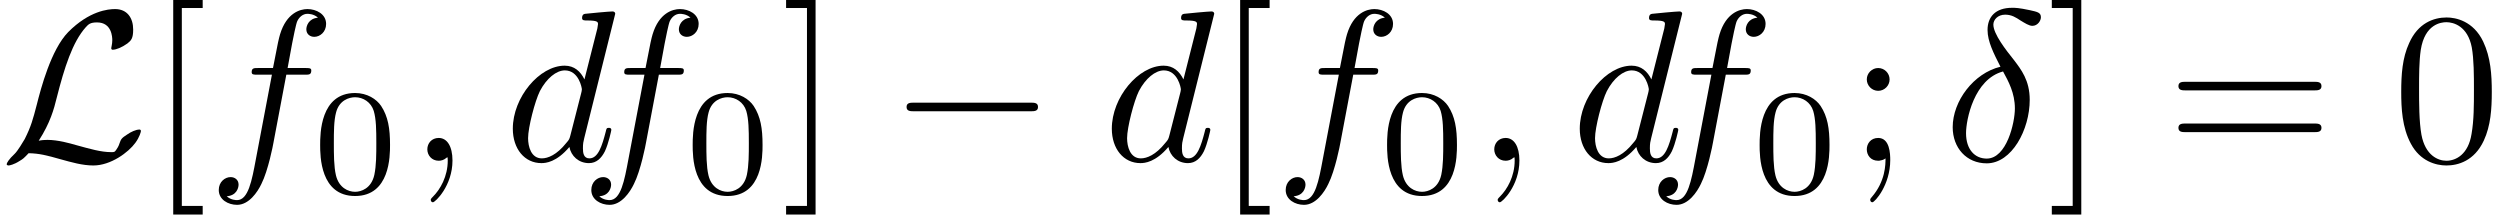
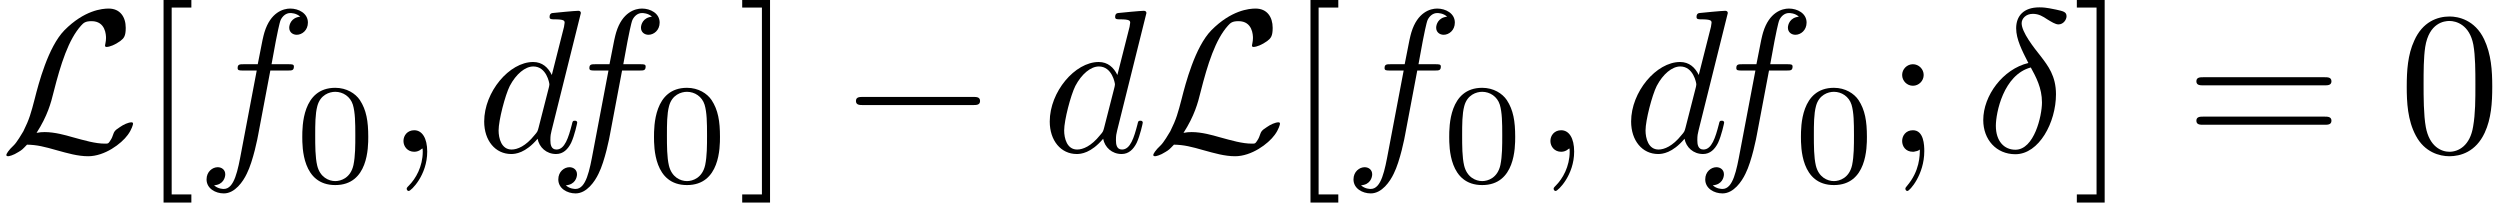
- <svg xmlns="http://www.w3.org/2000/svg" xmlns:xlink="http://www.w3.org/1999/xlink" height="9.925pt" version="1.1" viewBox="76.712 55.321 115.772 9.925" width="115.772pt">
+ <svg xmlns="http://www.w3.org/2000/svg" xmlns:xlink="http://www.w3.org/1999/xlink" height="9.925pt" version="1.1" viewBox="76.712 55.321 122.618 9.925" width="122.618pt">
  <defs>
+     <path d="M4.583 -3.188C4.583 -3.985 4.533 -4.782 4.184 -5.519C3.726 -6.476 2.909 -6.635 2.491 -6.635C1.893 -6.635 1.166 -6.376 0.757 -5.45C0.438 -4.762 0.389 -3.985 0.389 -3.188C0.389 -2.441 0.428 -1.544 0.837 -0.787C1.265 0.02 1.993 0.219 2.481 0.219C3.019 0.219 3.776 0.01 4.214 -0.936C4.533 -1.624 4.583 -2.401 4.583 -3.188ZM2.481 0C2.092 0 1.504 -0.249 1.325 -1.205C1.215 -1.803 1.215 -2.72 1.215 -3.308C1.215 -3.945 1.215 -4.603 1.295 -5.141C1.484 -6.326 2.232 -6.416 2.481 -6.416C2.809 -6.416 3.467 -6.237 3.656 -5.25C3.756 -4.692 3.756 -3.935 3.756 -3.308C3.756 -2.56 3.756 -1.883 3.646 -1.245C3.497 -0.299 2.929 0 2.481 0Z" id="g2-48" />
+     <path d="M1.913 -3.766C1.913 -4.055 1.674 -4.294 1.385 -4.294S0.857 -4.055 0.857 -3.766S1.096 -3.238 1.385 -3.238S1.913 -3.477 1.913 -3.766ZM1.724 -0.11C1.724 0.169 1.724 0.946 1.086 1.684C1.016 1.763 1.016 1.783 1.016 1.813C1.016 1.883 1.066 1.923 1.116 1.923C1.225 1.923 1.943 1.126 1.943 -0.03C1.943 -0.319 1.923 -1.056 1.385 -1.056C1.036 -1.056 0.857 -0.787 0.857 -0.528S1.026 0 1.385 0C1.435 0 1.455 0 1.465 -0.01C1.534 -0.02 1.644 -0.04 1.724 -0.11Z" id="g2-59" />
+     <path d="M6.844 -3.258C6.994 -3.258 7.183 -3.258 7.183 -3.457S6.994 -3.656 6.854 -3.656H0.887C0.747 -3.656 0.558 -3.656 0.558 -3.457S0.747 -3.258 0.897 -3.258H6.844ZM6.854 -1.325C6.994 -1.325 7.183 -1.325 7.183 -1.524S6.994 -1.724 6.844 -1.724H0.897C0.747 -1.724 0.558 -1.724 0.558 -1.524S0.747 -1.325 0.887 -1.325H6.854Z" id="g2-61" />
+     <path d="M2.54 2.491V2.092H1.574V-7.073H2.54V-7.472H1.176V2.491H2.54Z" id="g2-91" />
+     <path d="M1.584 -7.472H0.219V-7.073H1.186V2.092H0.219V2.491H1.584V-7.472Z" id="g2-93" />
    <path d="M6.565 -2.291C6.735 -2.291 6.914 -2.291 6.914 -2.491S6.735 -2.69 6.565 -2.69H1.176C1.006 -2.69 0.827 -2.69 0.827 -2.491S1.006 -2.291 1.176 -2.291H6.565Z" id="g0-0" />
    <path d="M1.793 -0.927C2.331 -1.763 2.501 -2.401 2.63 -2.929C2.979 -4.304 3.357 -5.499 3.975 -6.187C4.095 -6.316 4.174 -6.406 4.493 -6.406C5.181 -6.406 5.2 -5.719 5.2 -5.579C5.2 -5.4 5.151 -5.26 5.151 -5.21C5.151 -5.141 5.21 -5.141 5.22 -5.141C5.38 -5.141 5.649 -5.25 5.898 -5.43C6.077 -5.569 6.167 -5.669 6.167 -6.077C6.167 -6.615 5.888 -7.024 5.33 -7.024C5.011 -7.024 4.135 -6.944 3.158 -5.958C2.361 -5.141 1.893 -3.347 1.704 -2.6C1.524 -1.913 1.445 -1.604 1.146 -1.006C1.076 -0.887 0.817 -0.448 0.677 -0.319C0.408 -0.07 0.309 0.11 0.309 0.159C0.309 0.179 0.329 0.219 0.399 0.219C0.438 0.219 0.648 0.179 0.907 0.01C1.076 -0.09 1.096 -0.11 1.325 -0.349C1.823 -0.339 2.172 -0.249 2.8 -0.07C3.308 0.07 3.816 0.219 4.324 0.219C5.131 0.219 5.948 -0.389 6.266 -0.827C6.466 -1.096 6.526 -1.345 6.526 -1.375C6.526 -1.445 6.466 -1.445 6.456 -1.445C6.296 -1.445 6.057 -1.335 5.888 -1.215C5.619 -1.046 5.599 -0.986 5.539 -0.817C5.489 -0.658 5.43 -0.578 5.39 -0.518C5.31 -0.399 5.3 -0.399 5.151 -0.399C4.672 -0.399 4.174 -0.548 3.517 -0.727C3.238 -0.807 2.69 -0.966 2.192 -0.966C2.062 -0.966 1.923 -0.956 1.793 -0.927Z" id="g0-76" />
    <path d="M2.63 -4.354C1.385 -4.055 0.418 -2.76 0.418 -1.554C0.418 -0.598 1.056 0.12 1.993 0.12C3.158 0.12 3.985 -1.445 3.985 -2.819C3.985 -3.726 3.587 -4.224 3.248 -4.672C2.889 -5.121 2.301 -5.868 2.301 -6.306C2.301 -6.526 2.501 -6.765 2.849 -6.765C3.148 -6.765 3.347 -6.635 3.557 -6.496C3.756 -6.376 3.955 -6.247 4.105 -6.247C4.354 -6.247 4.503 -6.486 4.503 -6.645C4.503 -6.864 4.344 -6.894 3.985 -6.974C3.467 -7.083 3.328 -7.083 3.168 -7.083C2.391 -7.083 2.032 -6.655 2.032 -6.057C2.032 -5.519 2.321 -4.961 2.63 -4.354ZM2.75 -4.135C2.999 -3.676 3.298 -3.138 3.298 -2.421C3.298 -1.763 2.919 -0.1 1.993 -0.1C1.445 -0.1 1.036 -0.518 1.036 -1.275C1.036 -1.903 1.405 -3.776 2.75 -4.135Z" id="g1-14" />
    <path d="M2.022 -0.01C2.022 -0.667 1.773 -1.056 1.385 -1.056C1.056 -1.056 0.857 -0.807 0.857 -0.528C0.857 -0.259 1.056 0 1.385 0C1.504 0 1.634 -0.04 1.734 -0.13C1.763 -0.149 1.773 -0.159 1.783 -0.159S1.803 -0.149 1.803 -0.01C1.803 0.727 1.455 1.325 1.126 1.654C1.016 1.763 1.016 1.783 1.016 1.813C1.016 1.883 1.066 1.923 1.116 1.923C1.225 1.923 2.022 1.156 2.022 -0.01Z" id="g1-59" />
    <path d="M5.141 -6.804C5.141 -6.814 5.141 -6.914 5.011 -6.914C4.862 -6.914 3.915 -6.824 3.746 -6.804C3.666 -6.795 3.606 -6.745 3.606 -6.615C3.606 -6.496 3.696 -6.496 3.846 -6.496C4.324 -6.496 4.344 -6.426 4.344 -6.326L4.314 -6.127L3.716 -3.766C3.537 -4.135 3.248 -4.403 2.8 -4.403C1.634 -4.403 0.399 -2.939 0.399 -1.484C0.399 -0.548 0.946 0.11 1.724 0.11C1.923 0.11 2.421 0.07 3.019 -0.638C3.098 -0.219 3.447 0.11 3.925 0.11C4.274 0.11 4.503 -0.12 4.663 -0.438C4.832 -0.797 4.961 -1.405 4.961 -1.425C4.961 -1.524 4.872 -1.524 4.842 -1.524C4.742 -1.524 4.732 -1.484 4.702 -1.345C4.533 -0.697 4.354 -0.11 3.945 -0.11C3.676 -0.11 3.646 -0.369 3.646 -0.568C3.646 -0.807 3.666 -0.877 3.706 -1.046L5.141 -6.804ZM3.068 -1.186C3.019 -1.006 3.019 -0.986 2.869 -0.817C2.431 -0.269 2.022 -0.11 1.743 -0.11C1.245 -0.11 1.106 -0.658 1.106 -1.046C1.106 -1.544 1.425 -2.77 1.654 -3.228C1.963 -3.816 2.411 -4.184 2.809 -4.184C3.457 -4.184 3.597 -3.367 3.597 -3.308S3.577 -3.188 3.567 -3.138L3.068 -1.186Z" id="g1-100" />
    <path d="M3.656 -3.985H4.513C4.712 -3.985 4.812 -3.985 4.812 -4.184C4.812 -4.294 4.712 -4.294 4.543 -4.294H3.716L3.925 -5.43C3.965 -5.639 4.105 -6.346 4.164 -6.466C4.254 -6.655 4.423 -6.804 4.633 -6.804C4.672 -6.804 4.932 -6.804 5.121 -6.625C4.682 -6.585 4.583 -6.237 4.583 -6.087C4.583 -5.858 4.762 -5.738 4.951 -5.738C5.21 -5.738 5.499 -5.958 5.499 -6.336C5.499 -6.795 5.041 -7.024 4.633 -7.024C4.294 -7.024 3.666 -6.844 3.367 -5.858C3.308 -5.649 3.278 -5.549 3.039 -4.294H2.351C2.162 -4.294 2.052 -4.294 2.052 -4.105C2.052 -3.985 2.142 -3.985 2.331 -3.985H2.989L2.242 -0.05C2.062 0.917 1.893 1.823 1.375 1.823C1.335 1.823 1.086 1.823 0.897 1.644C1.355 1.614 1.445 1.255 1.445 1.106C1.445 0.877 1.265 0.757 1.076 0.757C0.817 0.757 0.528 0.976 0.528 1.355C0.528 1.803 0.966 2.042 1.375 2.042C1.923 2.042 2.321 1.455 2.501 1.076C2.819 0.448 3.049 -0.757 3.059 -0.827L3.656 -3.985Z" id="g1-102" />
    <path d="M3.599 -2.225C3.599 -2.992 3.508 -3.543 3.187 -4.031C2.971 -4.352 2.538 -4.631 1.981 -4.631C0.363 -4.631 0.363 -2.727 0.363 -2.225S0.363 0.139 1.981 0.139S3.599 -1.723 3.599 -2.225ZM1.981 -0.056C1.66 -0.056 1.234 -0.244 1.095 -0.816C0.997 -1.227 0.997 -1.799 0.997 -2.315C0.997 -2.824 0.997 -3.354 1.102 -3.738C1.248 -4.289 1.695 -4.435 1.981 -4.435C2.357 -4.435 2.72 -4.205 2.845 -3.801C2.957 -3.424 2.964 -2.922 2.964 -2.315C2.964 -1.799 2.964 -1.283 2.873 -0.844C2.734 -0.209 2.26 -0.056 1.981 -0.056Z" id="g3-48" />
-     <path d="M4.583 -3.188C4.583 -3.985 4.533 -4.782 4.184 -5.519C3.726 -6.476 2.909 -6.635 2.491 -6.635C1.893 -6.635 1.166 -6.376 0.757 -5.45C0.438 -4.762 0.389 -3.985 0.389 -3.188C0.389 -2.441 0.428 -1.544 0.837 -0.787C1.265 0.02 1.993 0.219 2.481 0.219C3.019 0.219 3.776 0.01 4.214 -0.936C4.533 -1.624 4.583 -2.401 4.583 -3.188ZM2.481 0C2.092 0 1.504 -0.249 1.325 -1.205C1.215 -1.803 1.215 -2.72 1.215 -3.308C1.215 -3.945 1.215 -4.603 1.295 -5.141C1.484 -6.326 2.232 -6.416 2.481 -6.416C2.809 -6.416 3.467 -6.237 3.656 -5.25C3.756 -4.692 3.756 -3.935 3.756 -3.308C3.756 -2.56 3.756 -1.883 3.646 -1.245C3.497 -0.299 2.929 0 2.481 0Z" id="g2-48" />
-     <path d="M1.913 -3.766C1.913 -4.055 1.674 -4.294 1.385 -4.294S0.857 -4.055 0.857 -3.766S1.096 -3.238 1.385 -3.238S1.913 -3.477 1.913 -3.766ZM1.724 -0.11C1.724 0.169 1.724 0.946 1.086 1.684C1.016 1.763 1.016 1.783 1.016 1.813C1.016 1.883 1.066 1.923 1.116 1.923C1.225 1.923 1.943 1.126 1.943 -0.03C1.943 -0.319 1.923 -1.056 1.385 -1.056C1.036 -1.056 0.857 -0.787 0.857 -0.528S1.026 0 1.385 0C1.435 0 1.455 0 1.465 -0.01C1.534 -0.02 1.644 -0.04 1.724 -0.11Z" id="g2-59" />
-     <path d="M6.844 -3.258C6.994 -3.258 7.183 -3.258 7.183 -3.457S6.994 -3.656 6.854 -3.656H0.887C0.747 -3.656 0.558 -3.656 0.558 -3.457S0.747 -3.258 0.897 -3.258H6.844ZM6.854 -1.325C6.994 -1.325 7.183 -1.325 7.183 -1.524S6.994 -1.724 6.844 -1.724H0.897C0.747 -1.724 0.558 -1.724 0.558 -1.524S0.747 -1.325 0.887 -1.325H6.854Z" id="g2-61" />
-     <path d="M2.54 2.491V2.092H1.574V-7.073H2.54V-7.472H1.176V2.491H2.54Z" id="g2-91" />
-     <path d="M1.584 -7.472H0.219V-7.073H1.186V2.092H0.219V2.491H1.584V-7.472Z" id="g2-93" />
  </defs>
  <g id="page1">
    <use x="76.712" xlink:href="#g0-76" y="62.765" />
    <use x="83.558" xlink:href="#g2-91" y="62.765" />
    <use x="86.315" xlink:href="#g1-102" y="62.765" />
    <use x="91.175" xlink:href="#g3-48" y="64.259" />
    <use x="95.644" xlink:href="#g1-59" y="62.765" />
    <use x="100.061" xlink:href="#g1-100" y="62.765" />
    <use x="103.567" xlink:href="#g1-102" y="62.765" />
    <use x="108.426" xlink:href="#g3-48" y="64.259" />
    <use x="112.896" xlink:href="#g2-93" y="62.765" />
    <use x="117.867" xlink:href="#g0-0" y="62.765" />
    <use x="127.8" xlink:href="#g1-100" y="62.765" />
-     <use x="132.966" xlink:href="#g2-91" y="62.765" />
-     <use x="135.723" xlink:href="#g1-102" y="62.765" />
-     <use x="140.583" xlink:href="#g3-48" y="64.259" />
-     <use x="145.052" xlink:href="#g1-59" y="62.765" />
-     <use x="149.47" xlink:href="#g1-100" y="62.765" />
-     <use x="152.975" xlink:href="#g1-102" y="62.765" />
-     <use x="157.835" xlink:href="#g3-48" y="64.259" />
-     <use x="162.304" xlink:href="#g2-59" y="62.765" />
-     <use x="166.721" xlink:href="#g1-14" y="62.765" />
-     <use x="171.51" xlink:href="#g2-93" y="62.765" />
-     <use x="177.034" xlink:href="#g2-61" y="62.765" />
-     <use x="187.521" xlink:href="#g2-48" y="62.765" />
+     <use x="132.966" xlink:href="#g0-76" y="62.765" />
+     <use x="139.812" xlink:href="#g2-91" y="62.765" />
+     <use x="142.569" xlink:href="#g1-102" y="62.765" />
+     <use x="147.429" xlink:href="#g3-48" y="64.259" />
+     <use x="151.898" xlink:href="#g1-59" y="62.765" />
+     <use x="156.315" xlink:href="#g1-100" y="62.765" />
+     <use x="159.821" xlink:href="#g1-102" y="62.765" />
+     <use x="164.68" xlink:href="#g3-48" y="64.259" />
+     <use x="169.15" xlink:href="#g2-59" y="62.765" />
+     <use x="173.567" xlink:href="#g1-14" y="62.765" />
+     <use x="178.356" xlink:href="#g2-93" y="62.765" />
+     <use x="183.88" xlink:href="#g2-61" y="62.765" />
+     <use x="194.367" xlink:href="#g2-48" y="62.765" />
  </g>
</svg>
